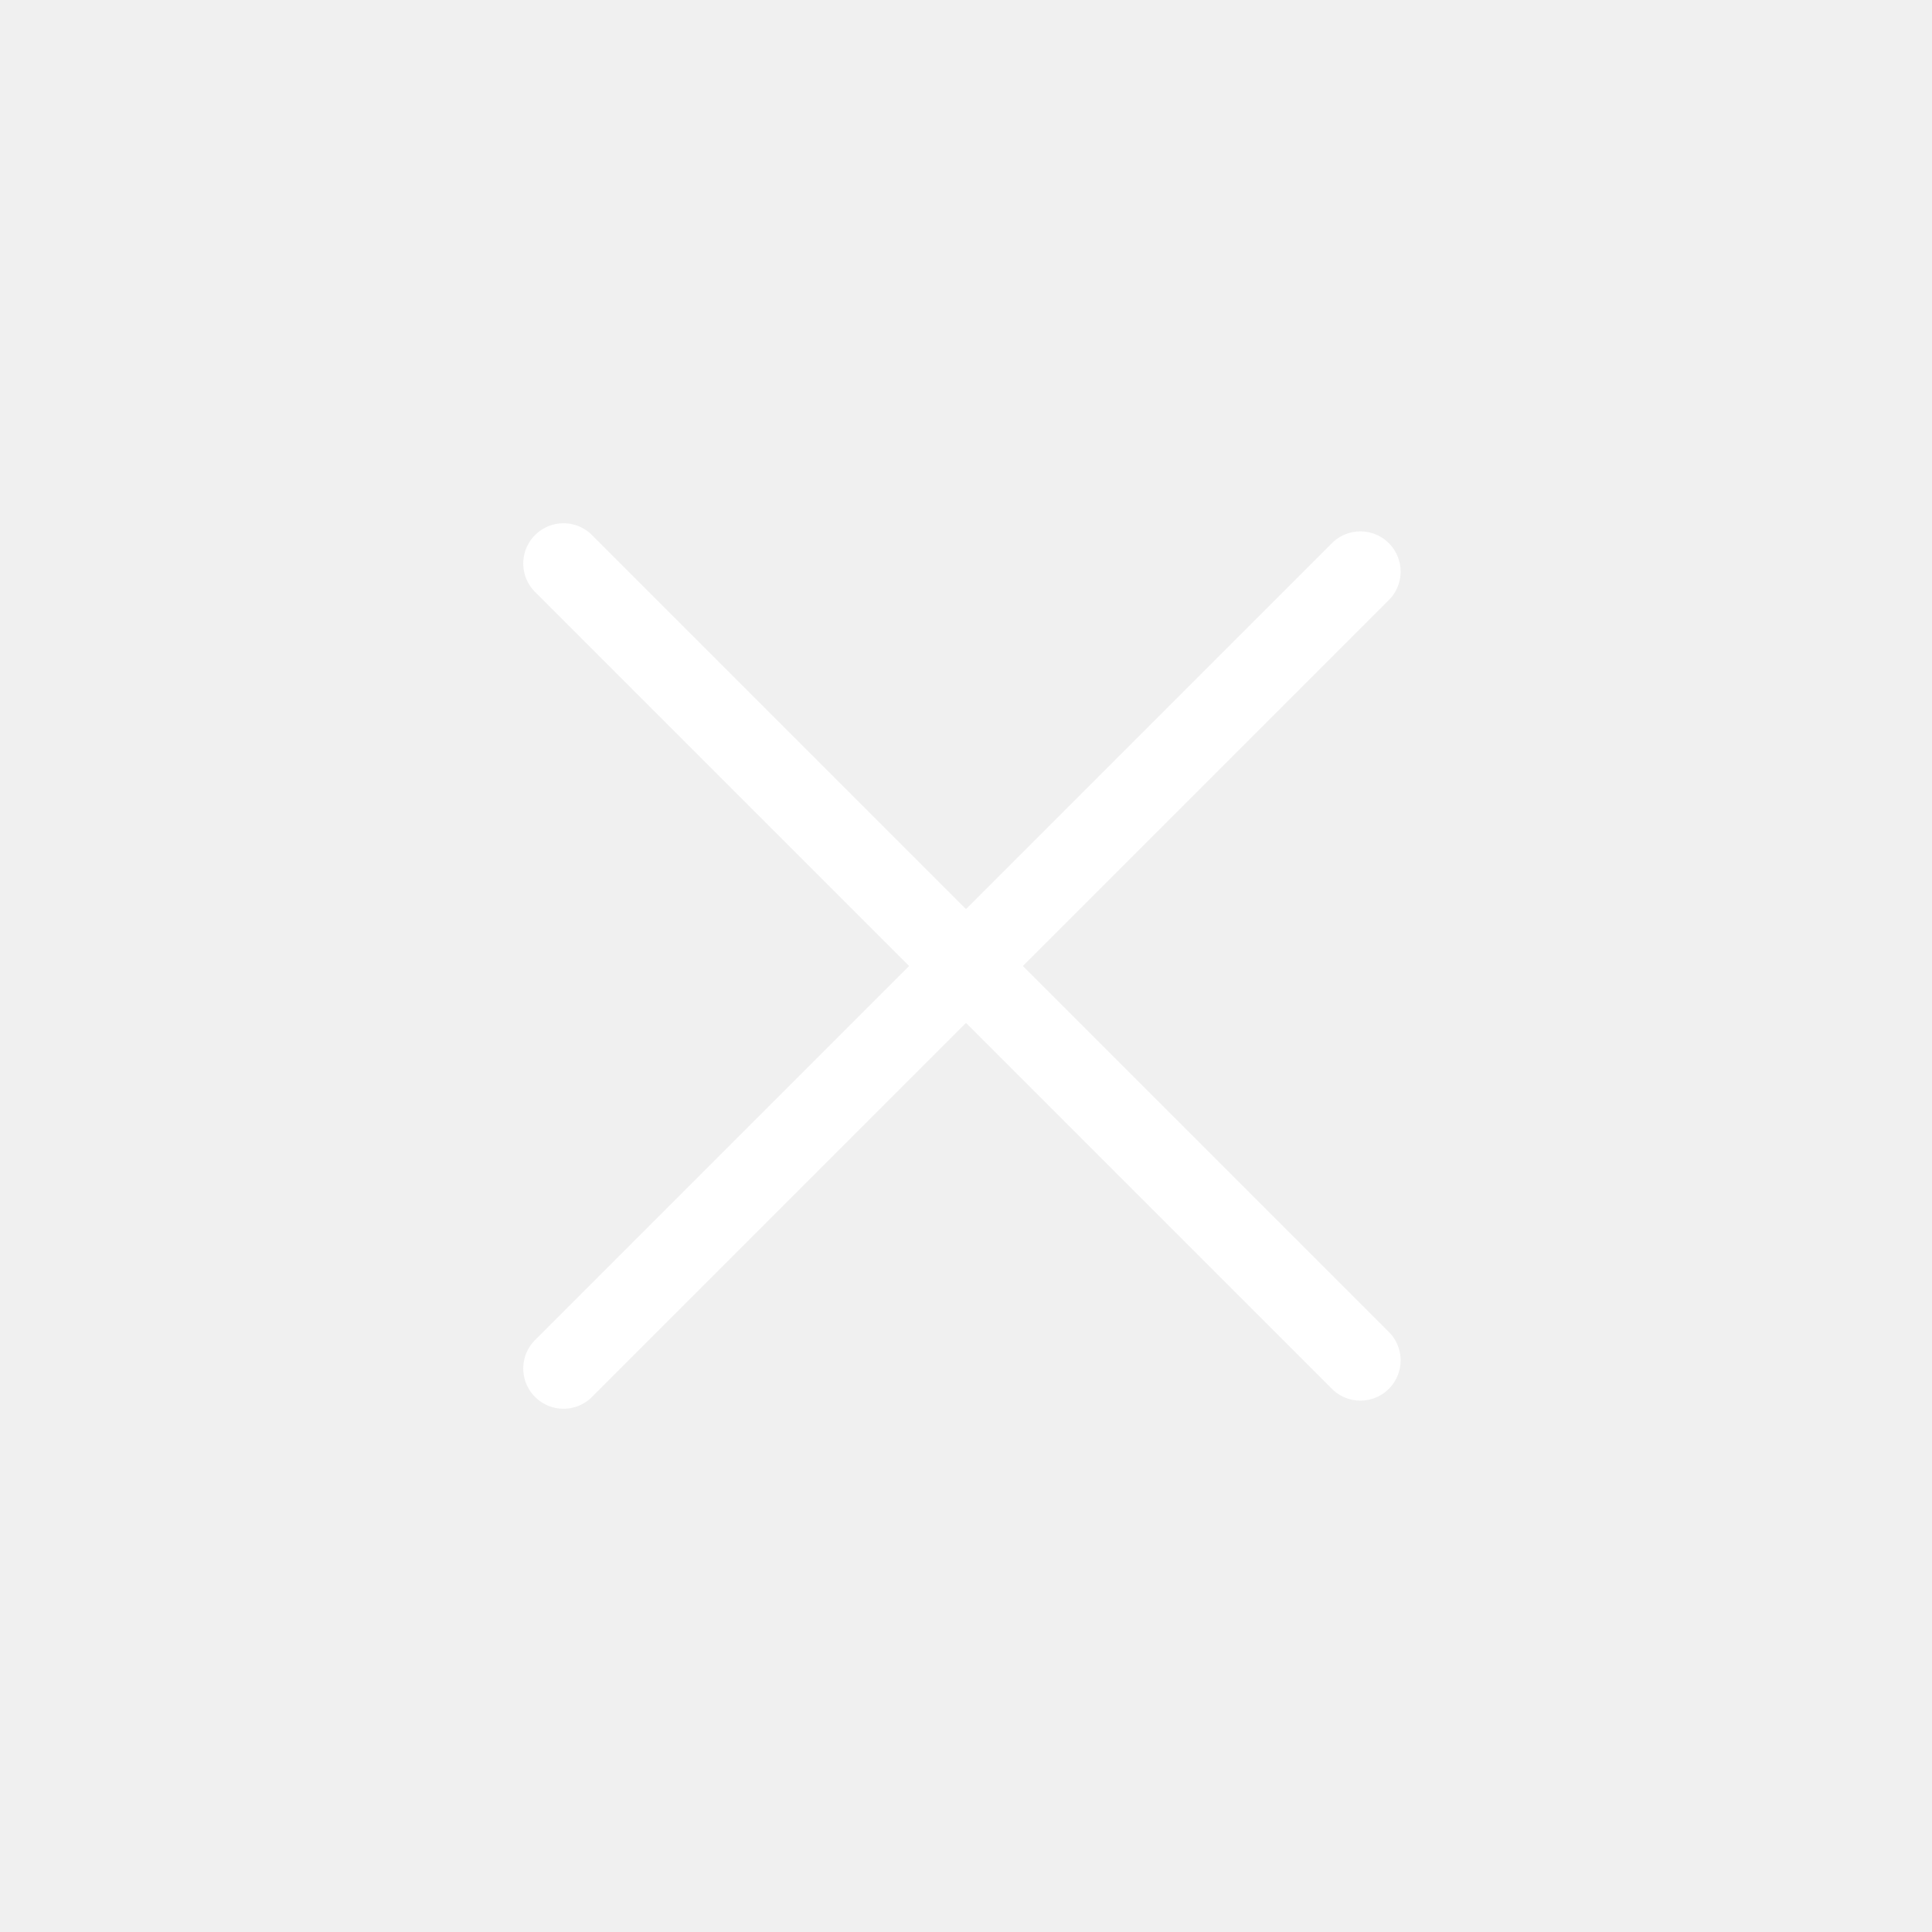
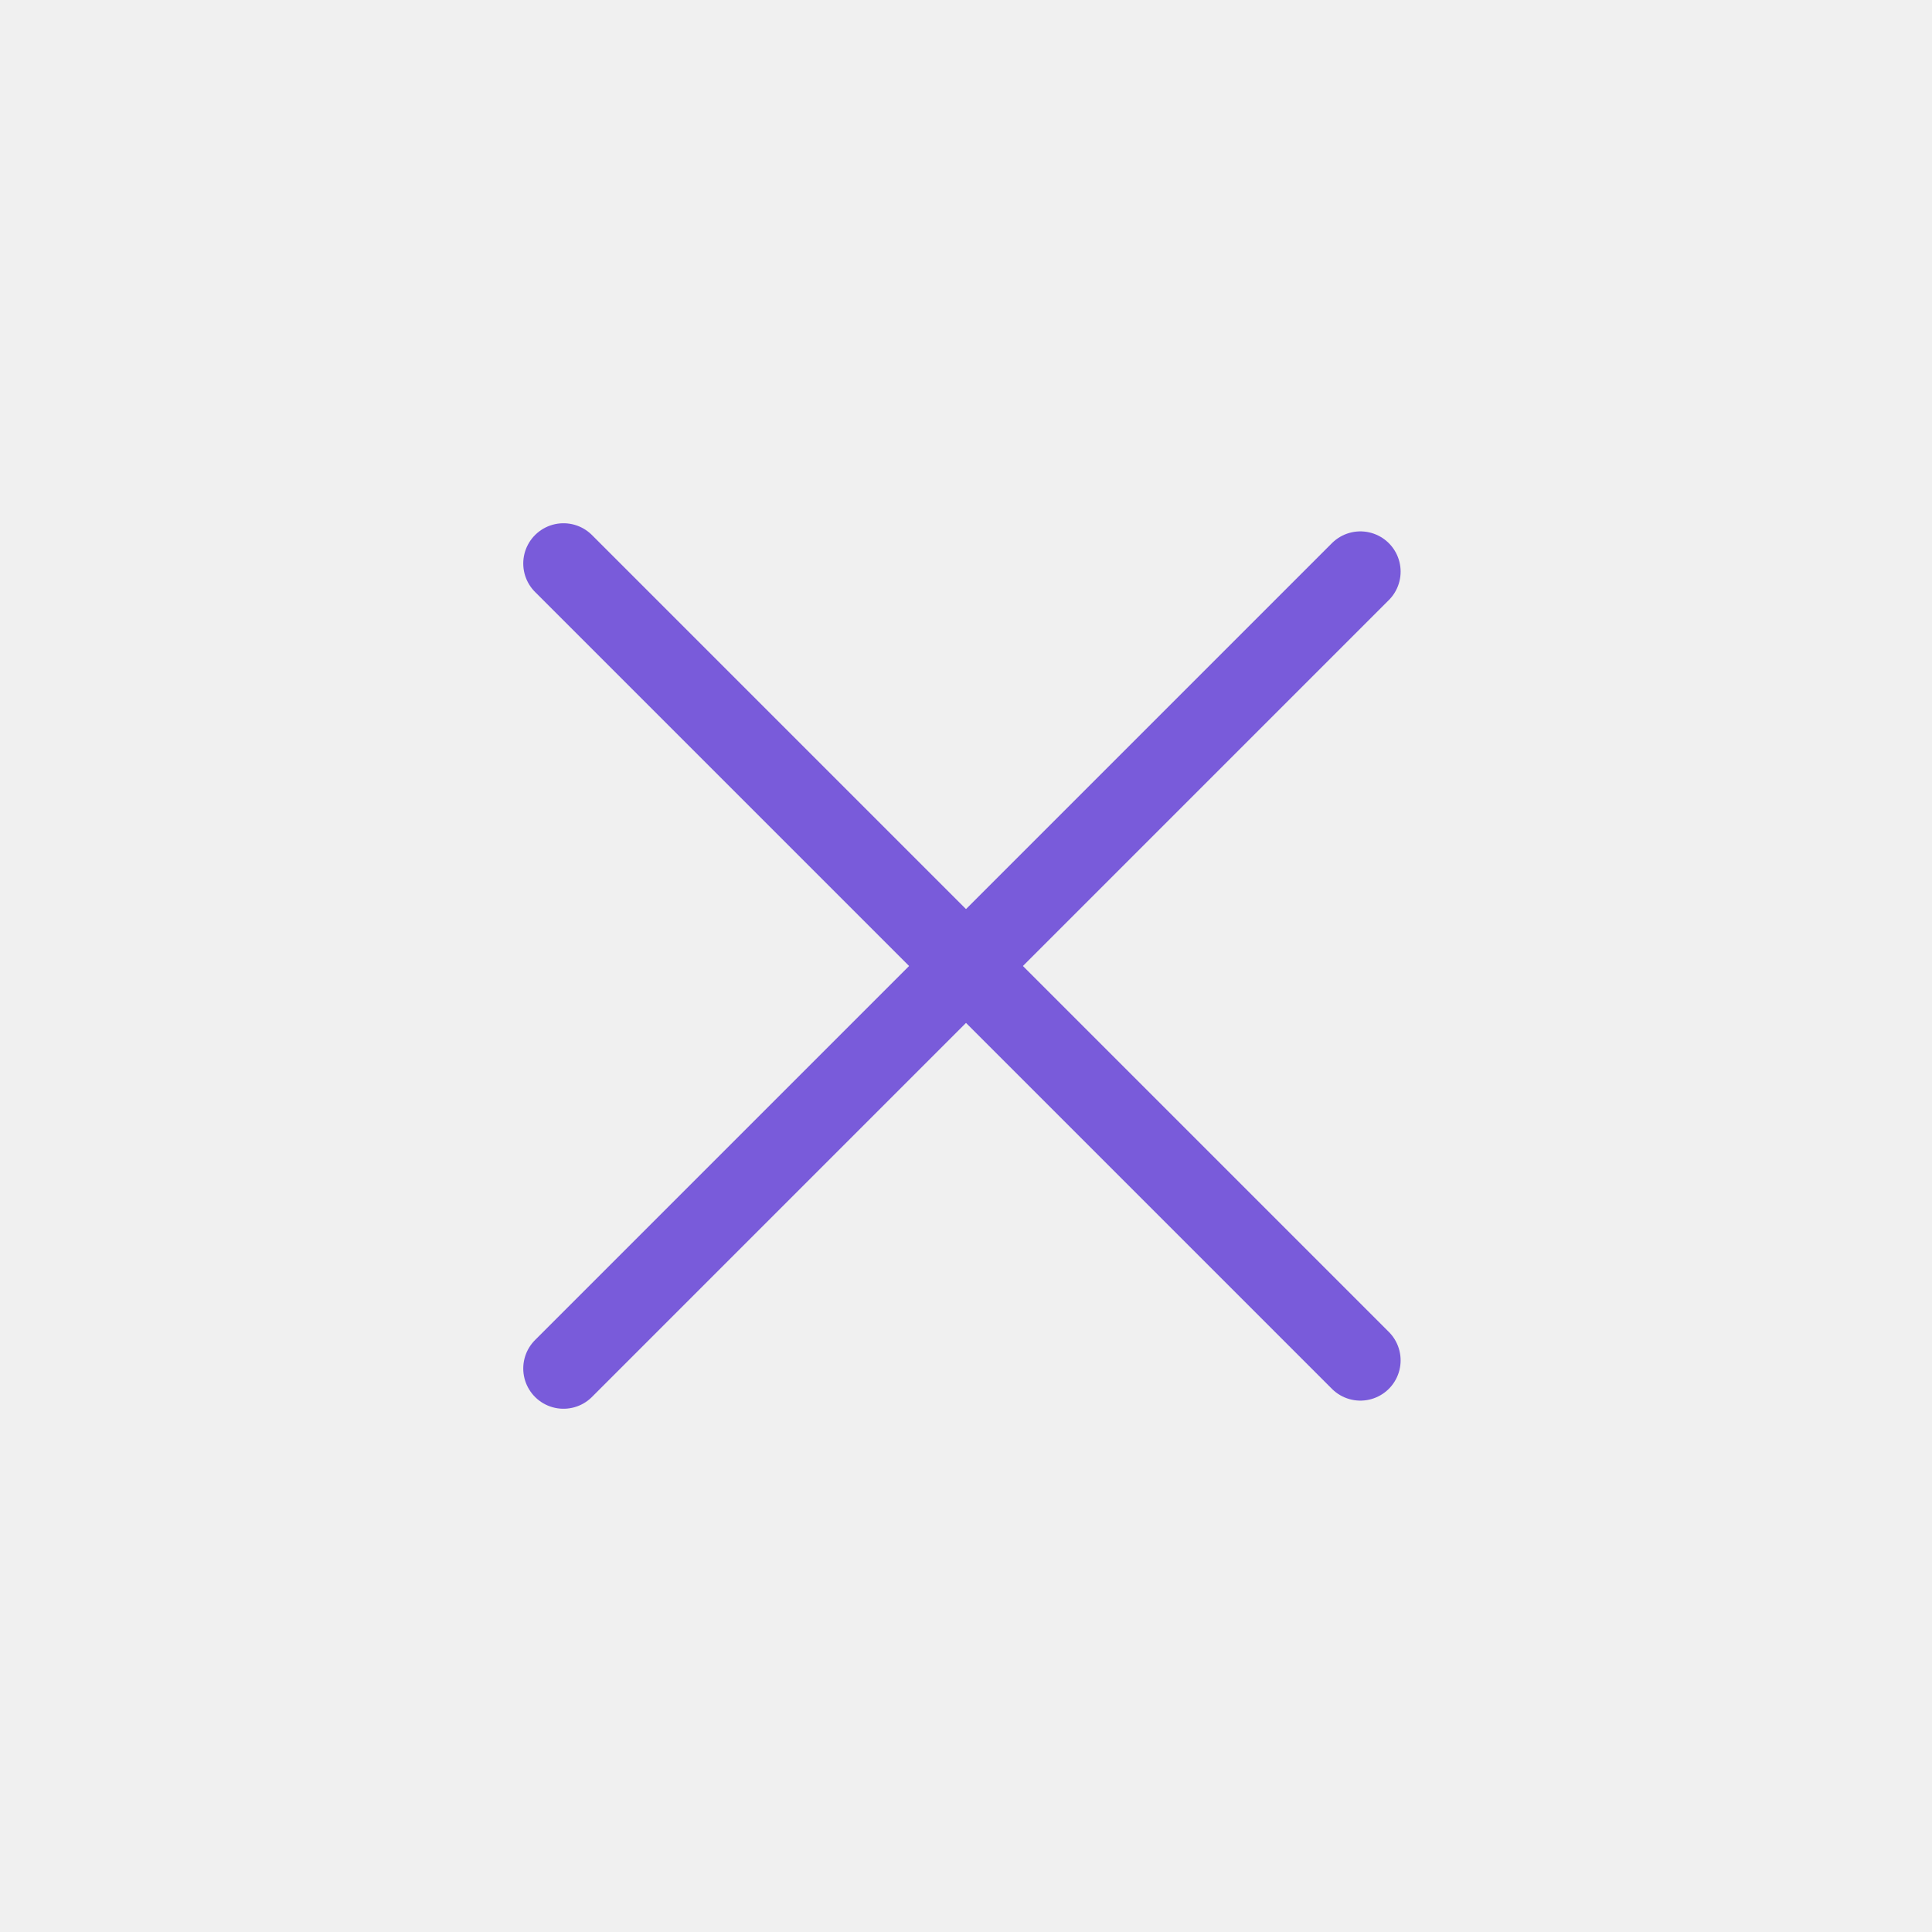
<svg xmlns="http://www.w3.org/2000/svg" width="24px" height="24px" viewBox="0 0 24 24" fill="none">
  <rect width="24" height="24" fill="" />
-   <path d="M7 17L16.899 7.101" stroke="#ffffff" stroke-linecap="round" stroke-linejoin="round" />
-   <path d="M7 7L16.899 16.899" stroke="#ffffff" stroke-linecap="round" stroke-linejoin="round" />
+   <path d="M7 17L16.899 7.101" stroke="#795BDA" stroke-linecap="round" stroke-linejoin="round" />
+   <path d="M7 7L16.899 16.899" stroke="#795BDA" stroke-linecap="round" stroke-linejoin="round" />
</svg>
